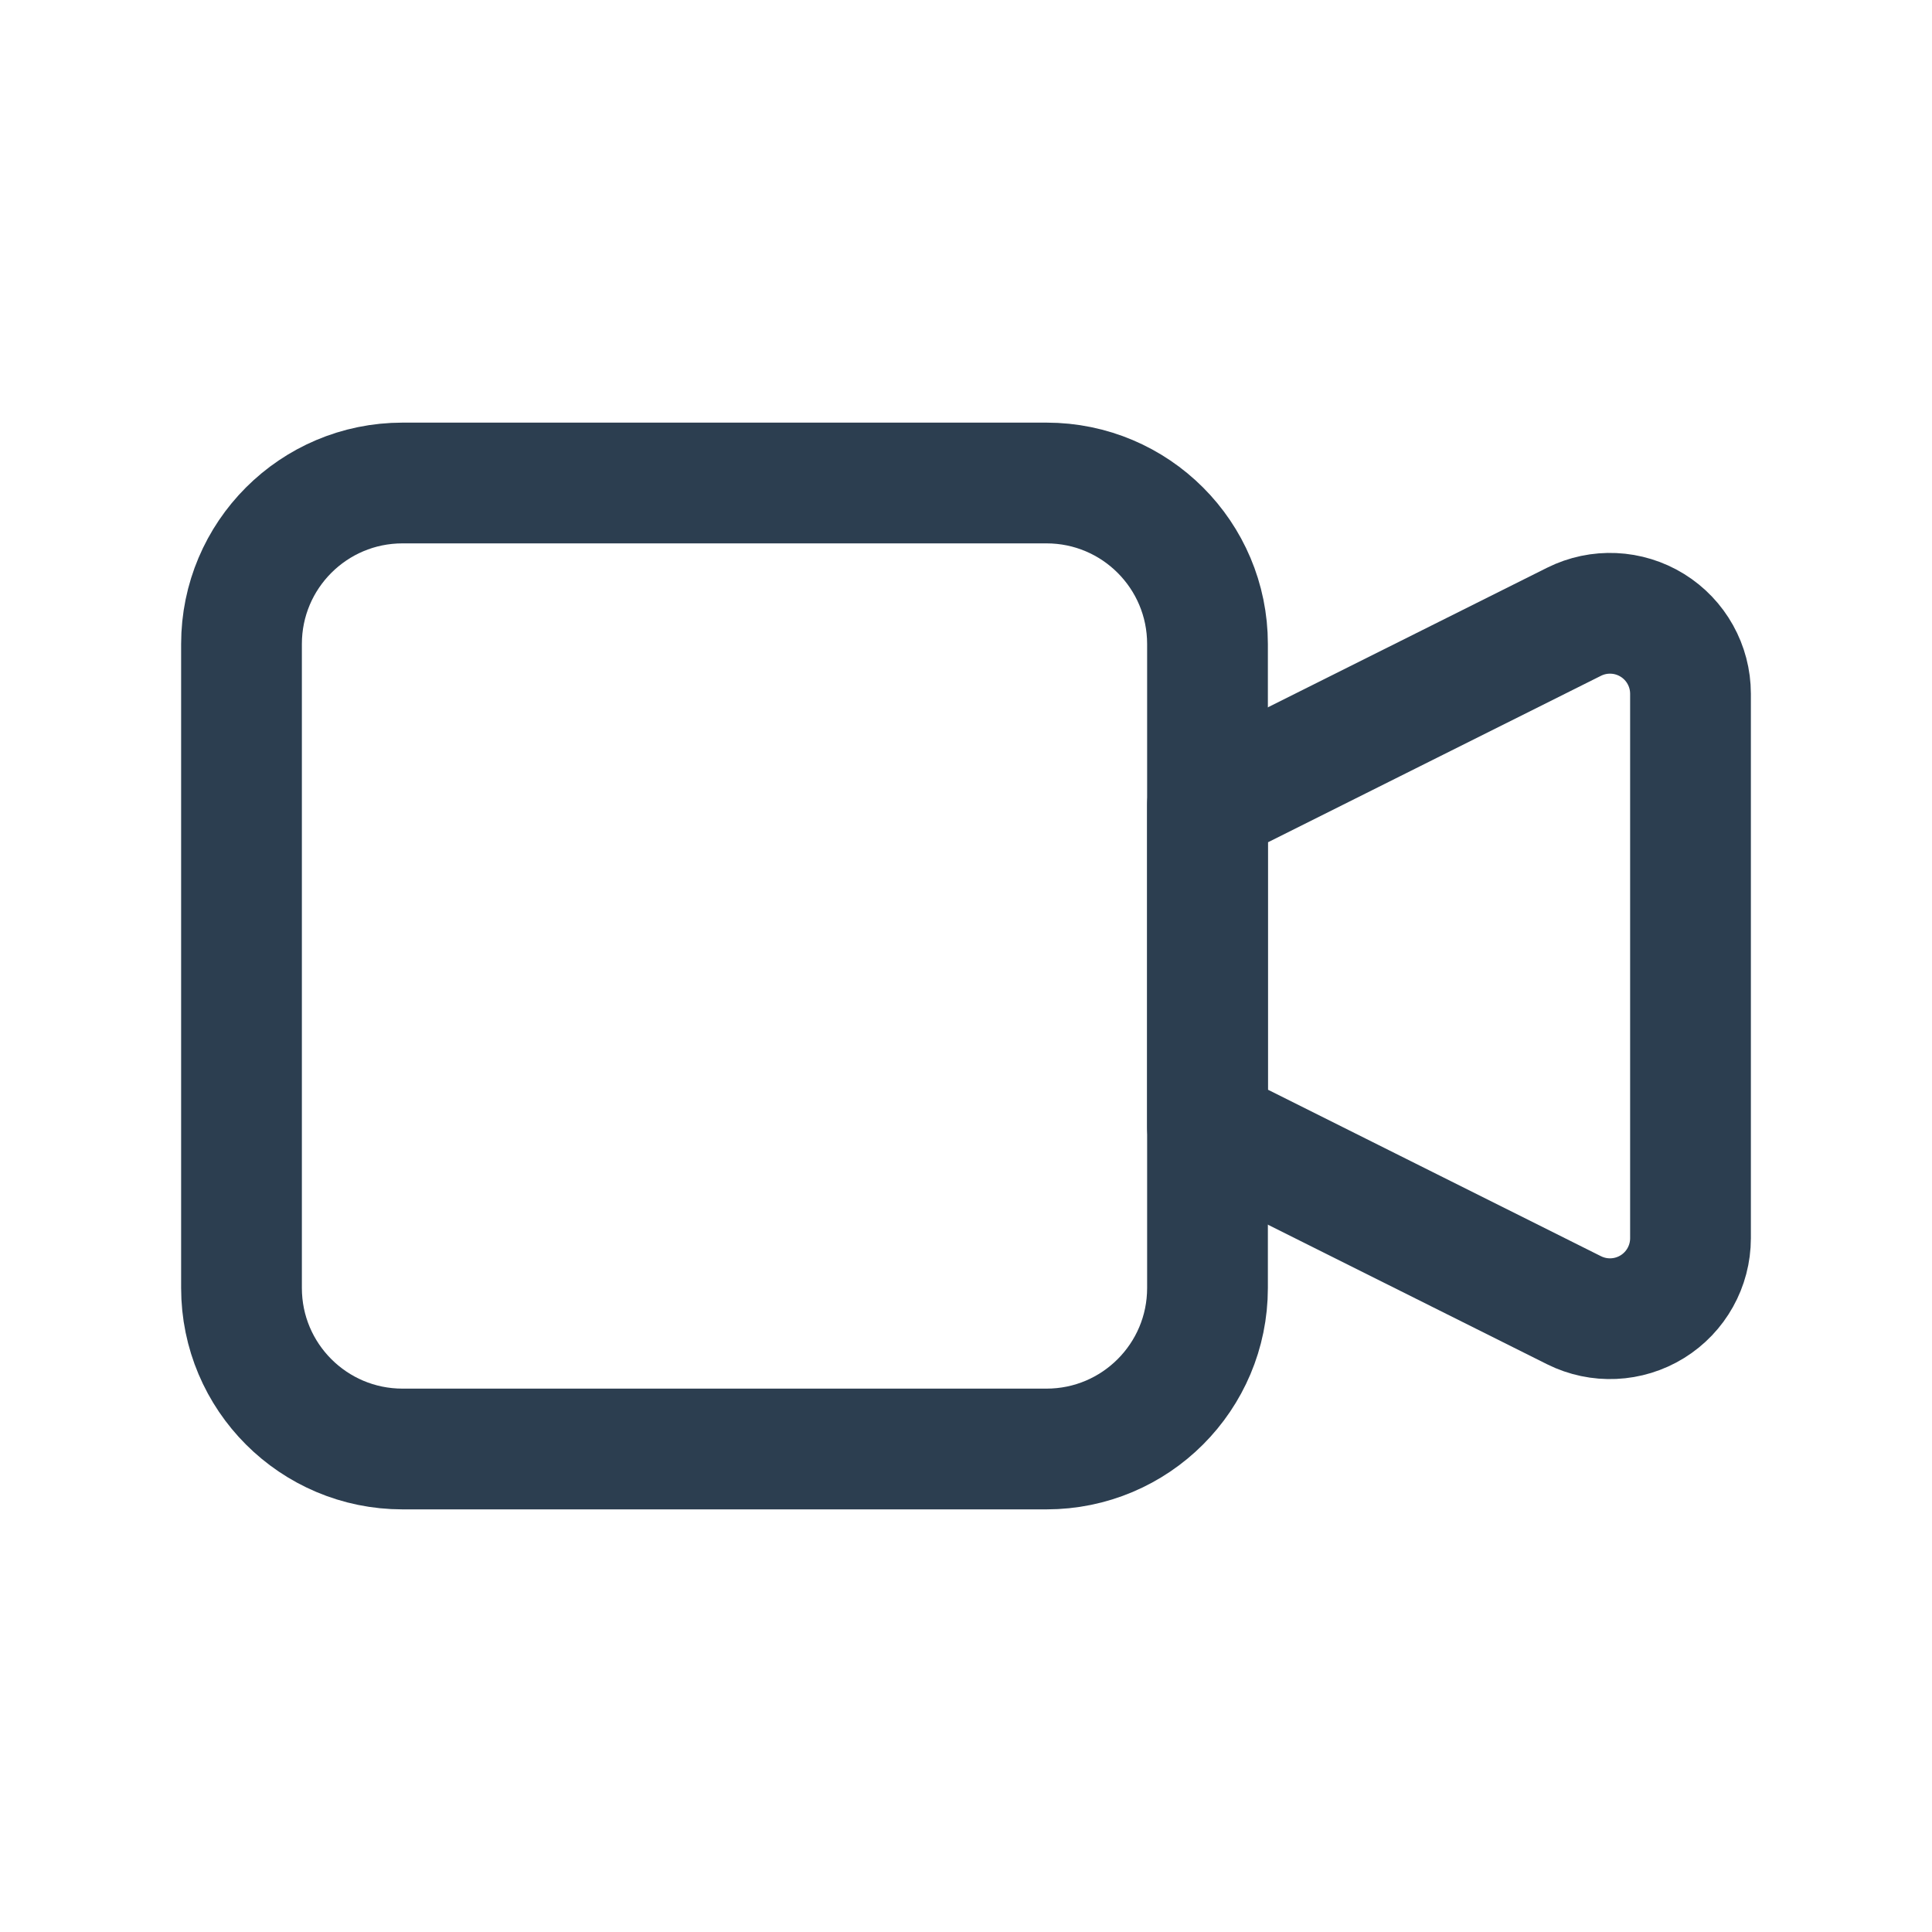
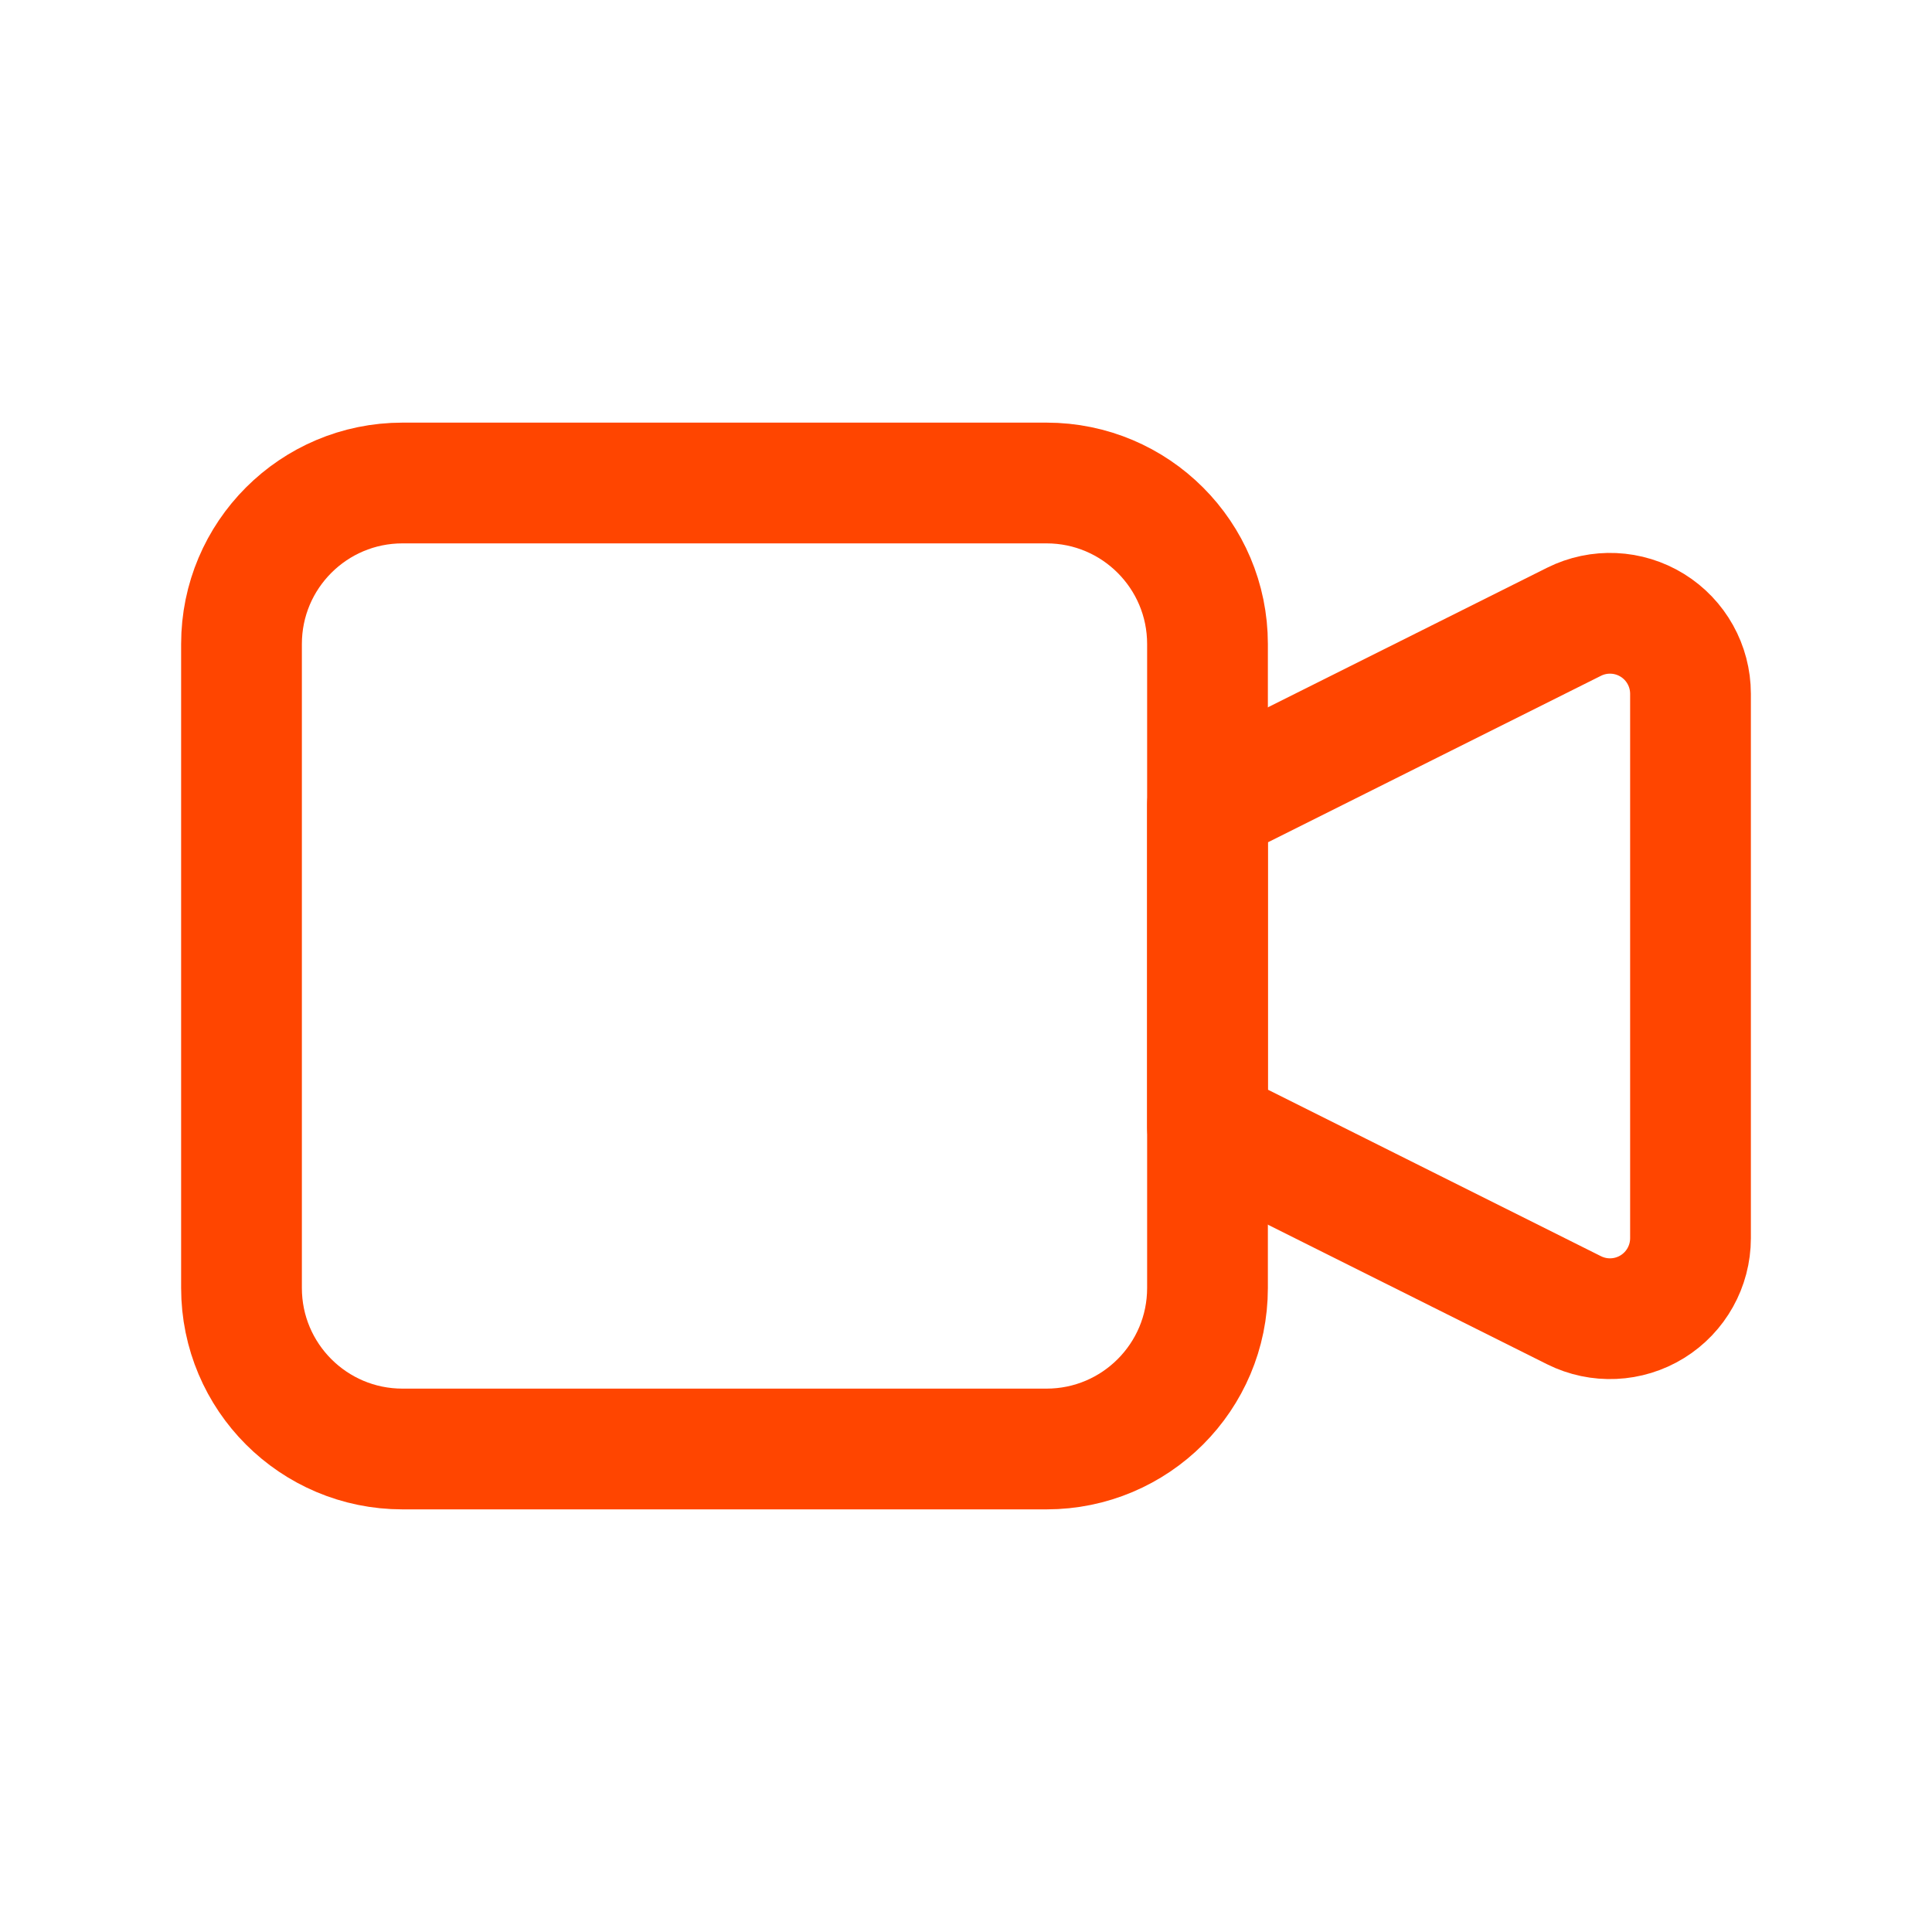
- <svg xmlns="http://www.w3.org/2000/svg" class="icon icon-tabler icon-tabler-video" width="44" height="44" viewBox="0 0 24 24" stroke-width="1.5" stroke="#2c3e50" fill="none" stroke-linecap="round" stroke-linejoin="round">
+ <svg xmlns="http://www.w3.org/2000/svg" class="icon icon-tabler icon-tabler-video" width="44" height="44" viewBox="0 0 24 24" stroke-width="1.5" stroke="#ff4500" fill="none" stroke-linecap="round" stroke-linejoin="round">
  <path stroke="none" d="M0 0h24v24H0z" fill="none" />
  <path d="M15 10l4.553 -2.276a1 1 0 0 1 1.447 .894v6.764a1 1 0 0 1 -1.447 .894l-4.553 -2.276v-4z" />
  <rect x="3" y="6" width="12" height="12" rx="2" />
</svg>
